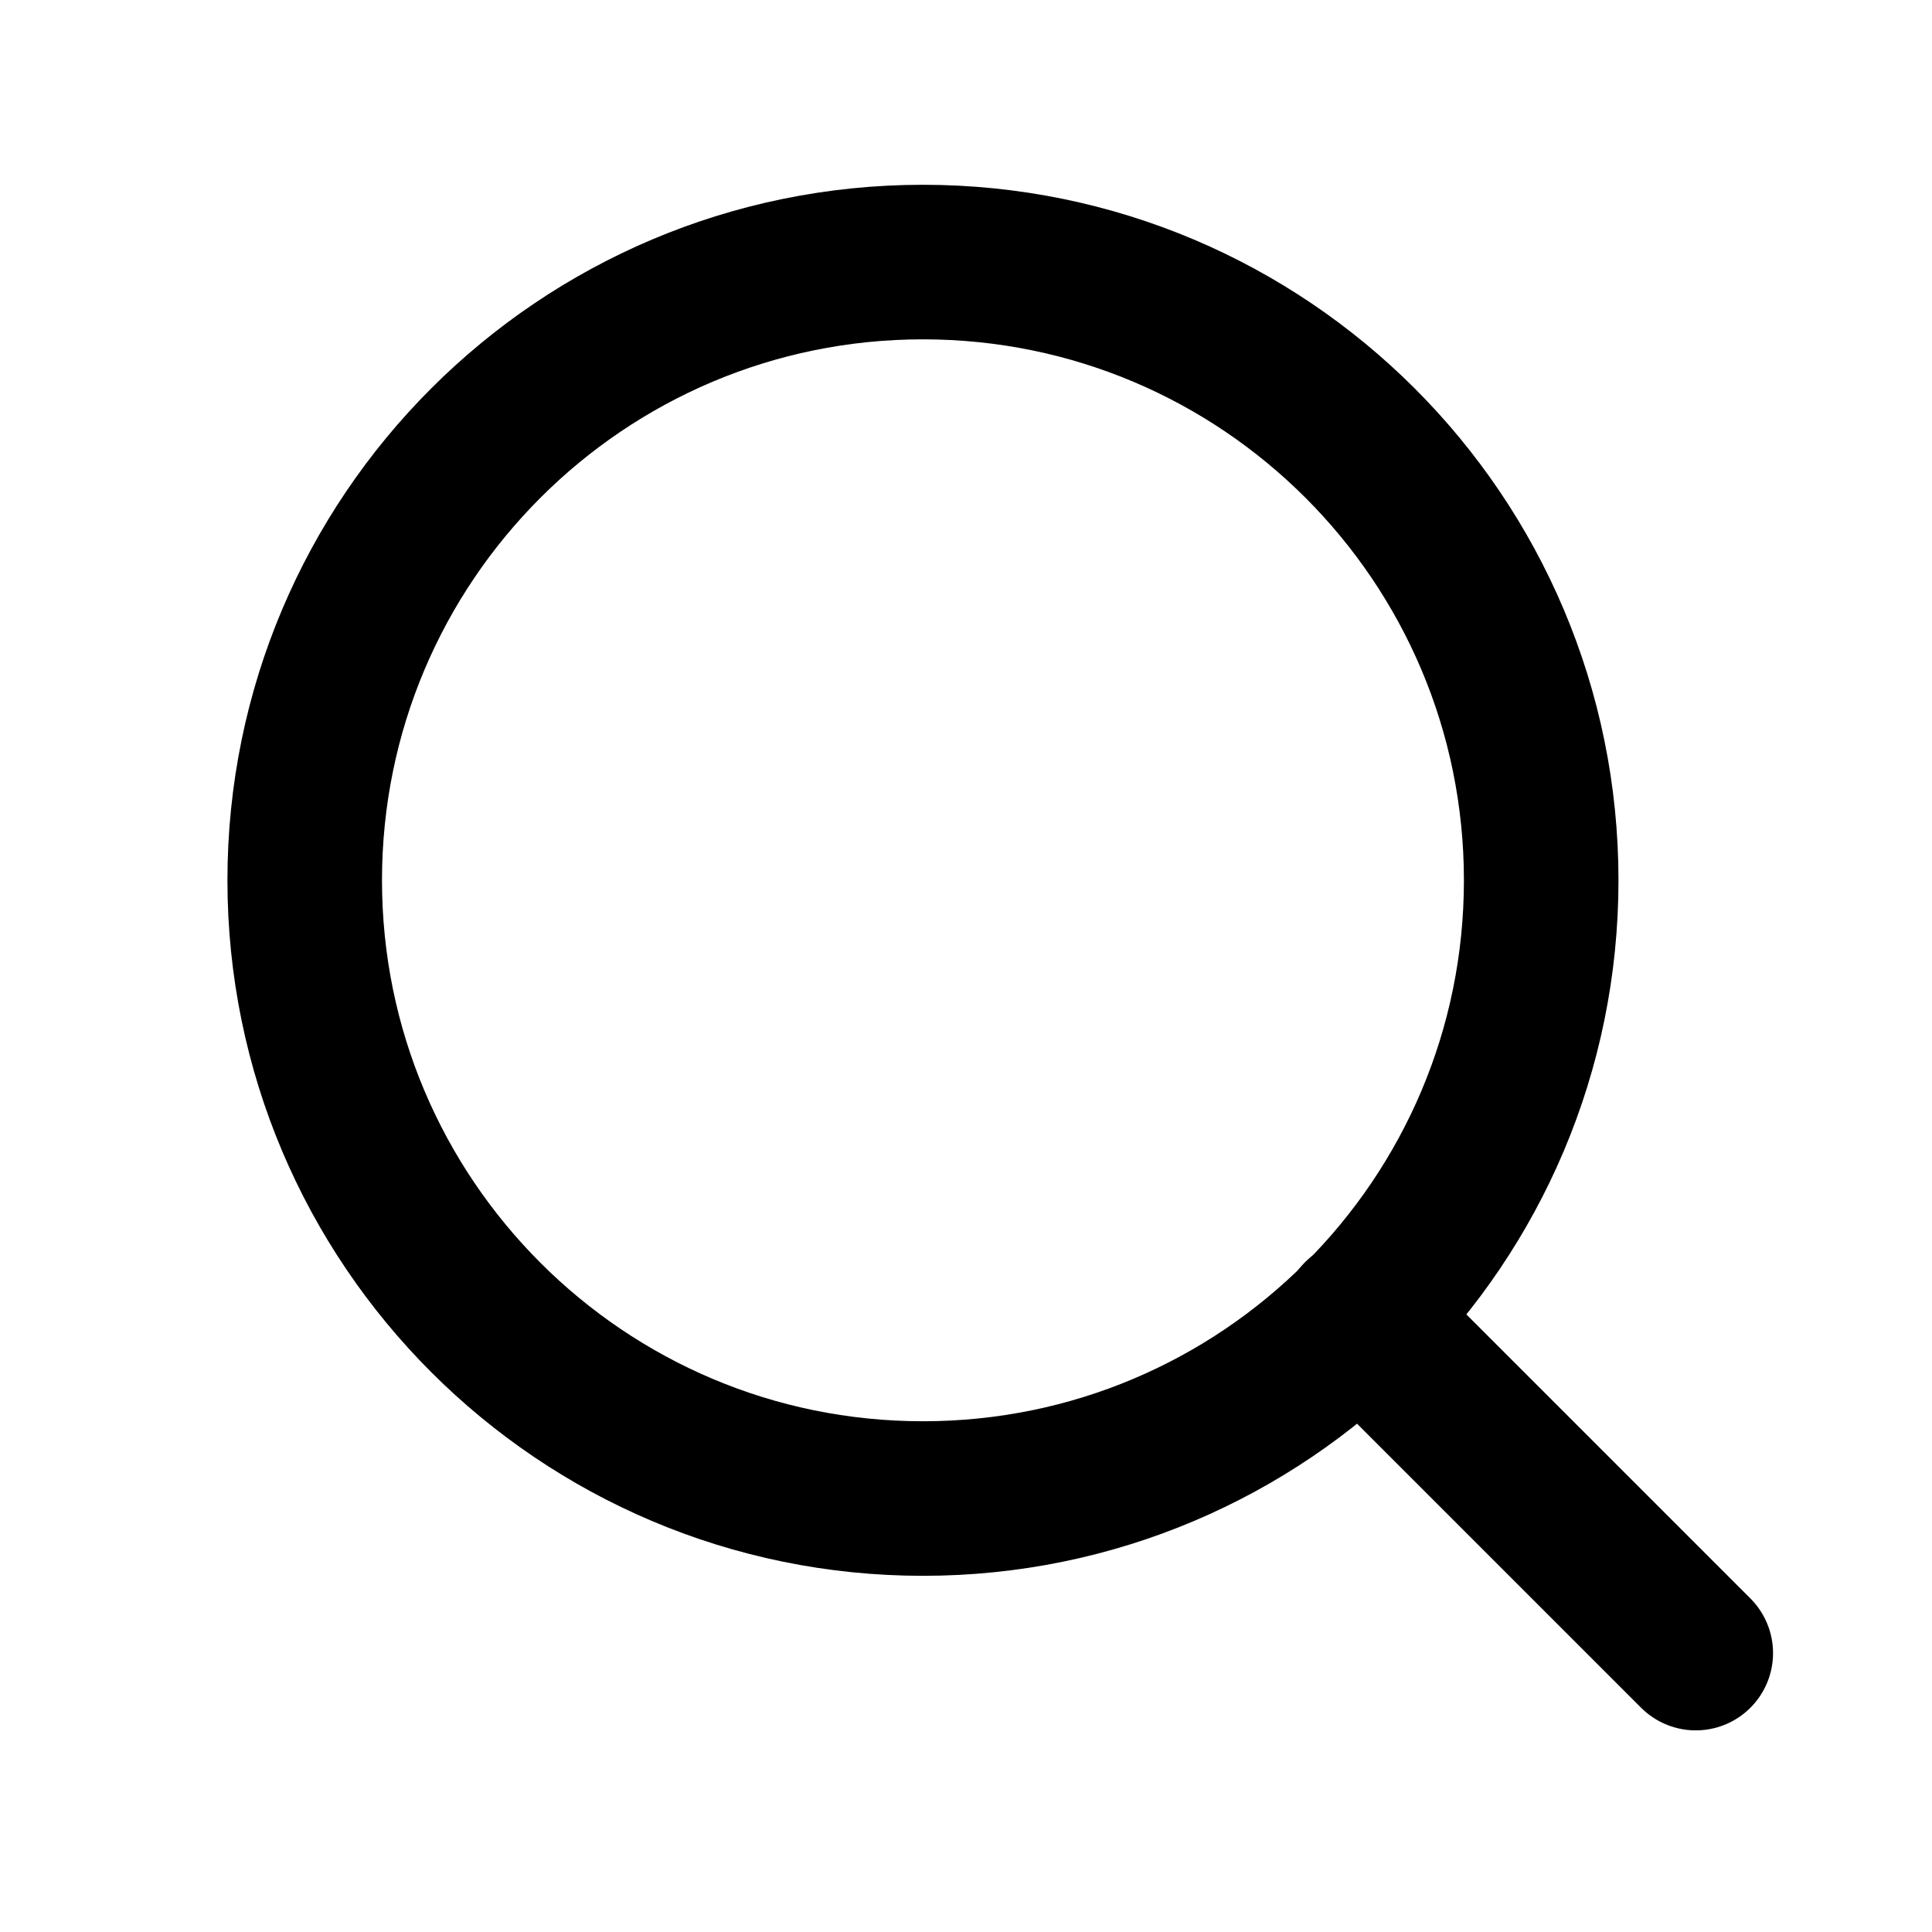
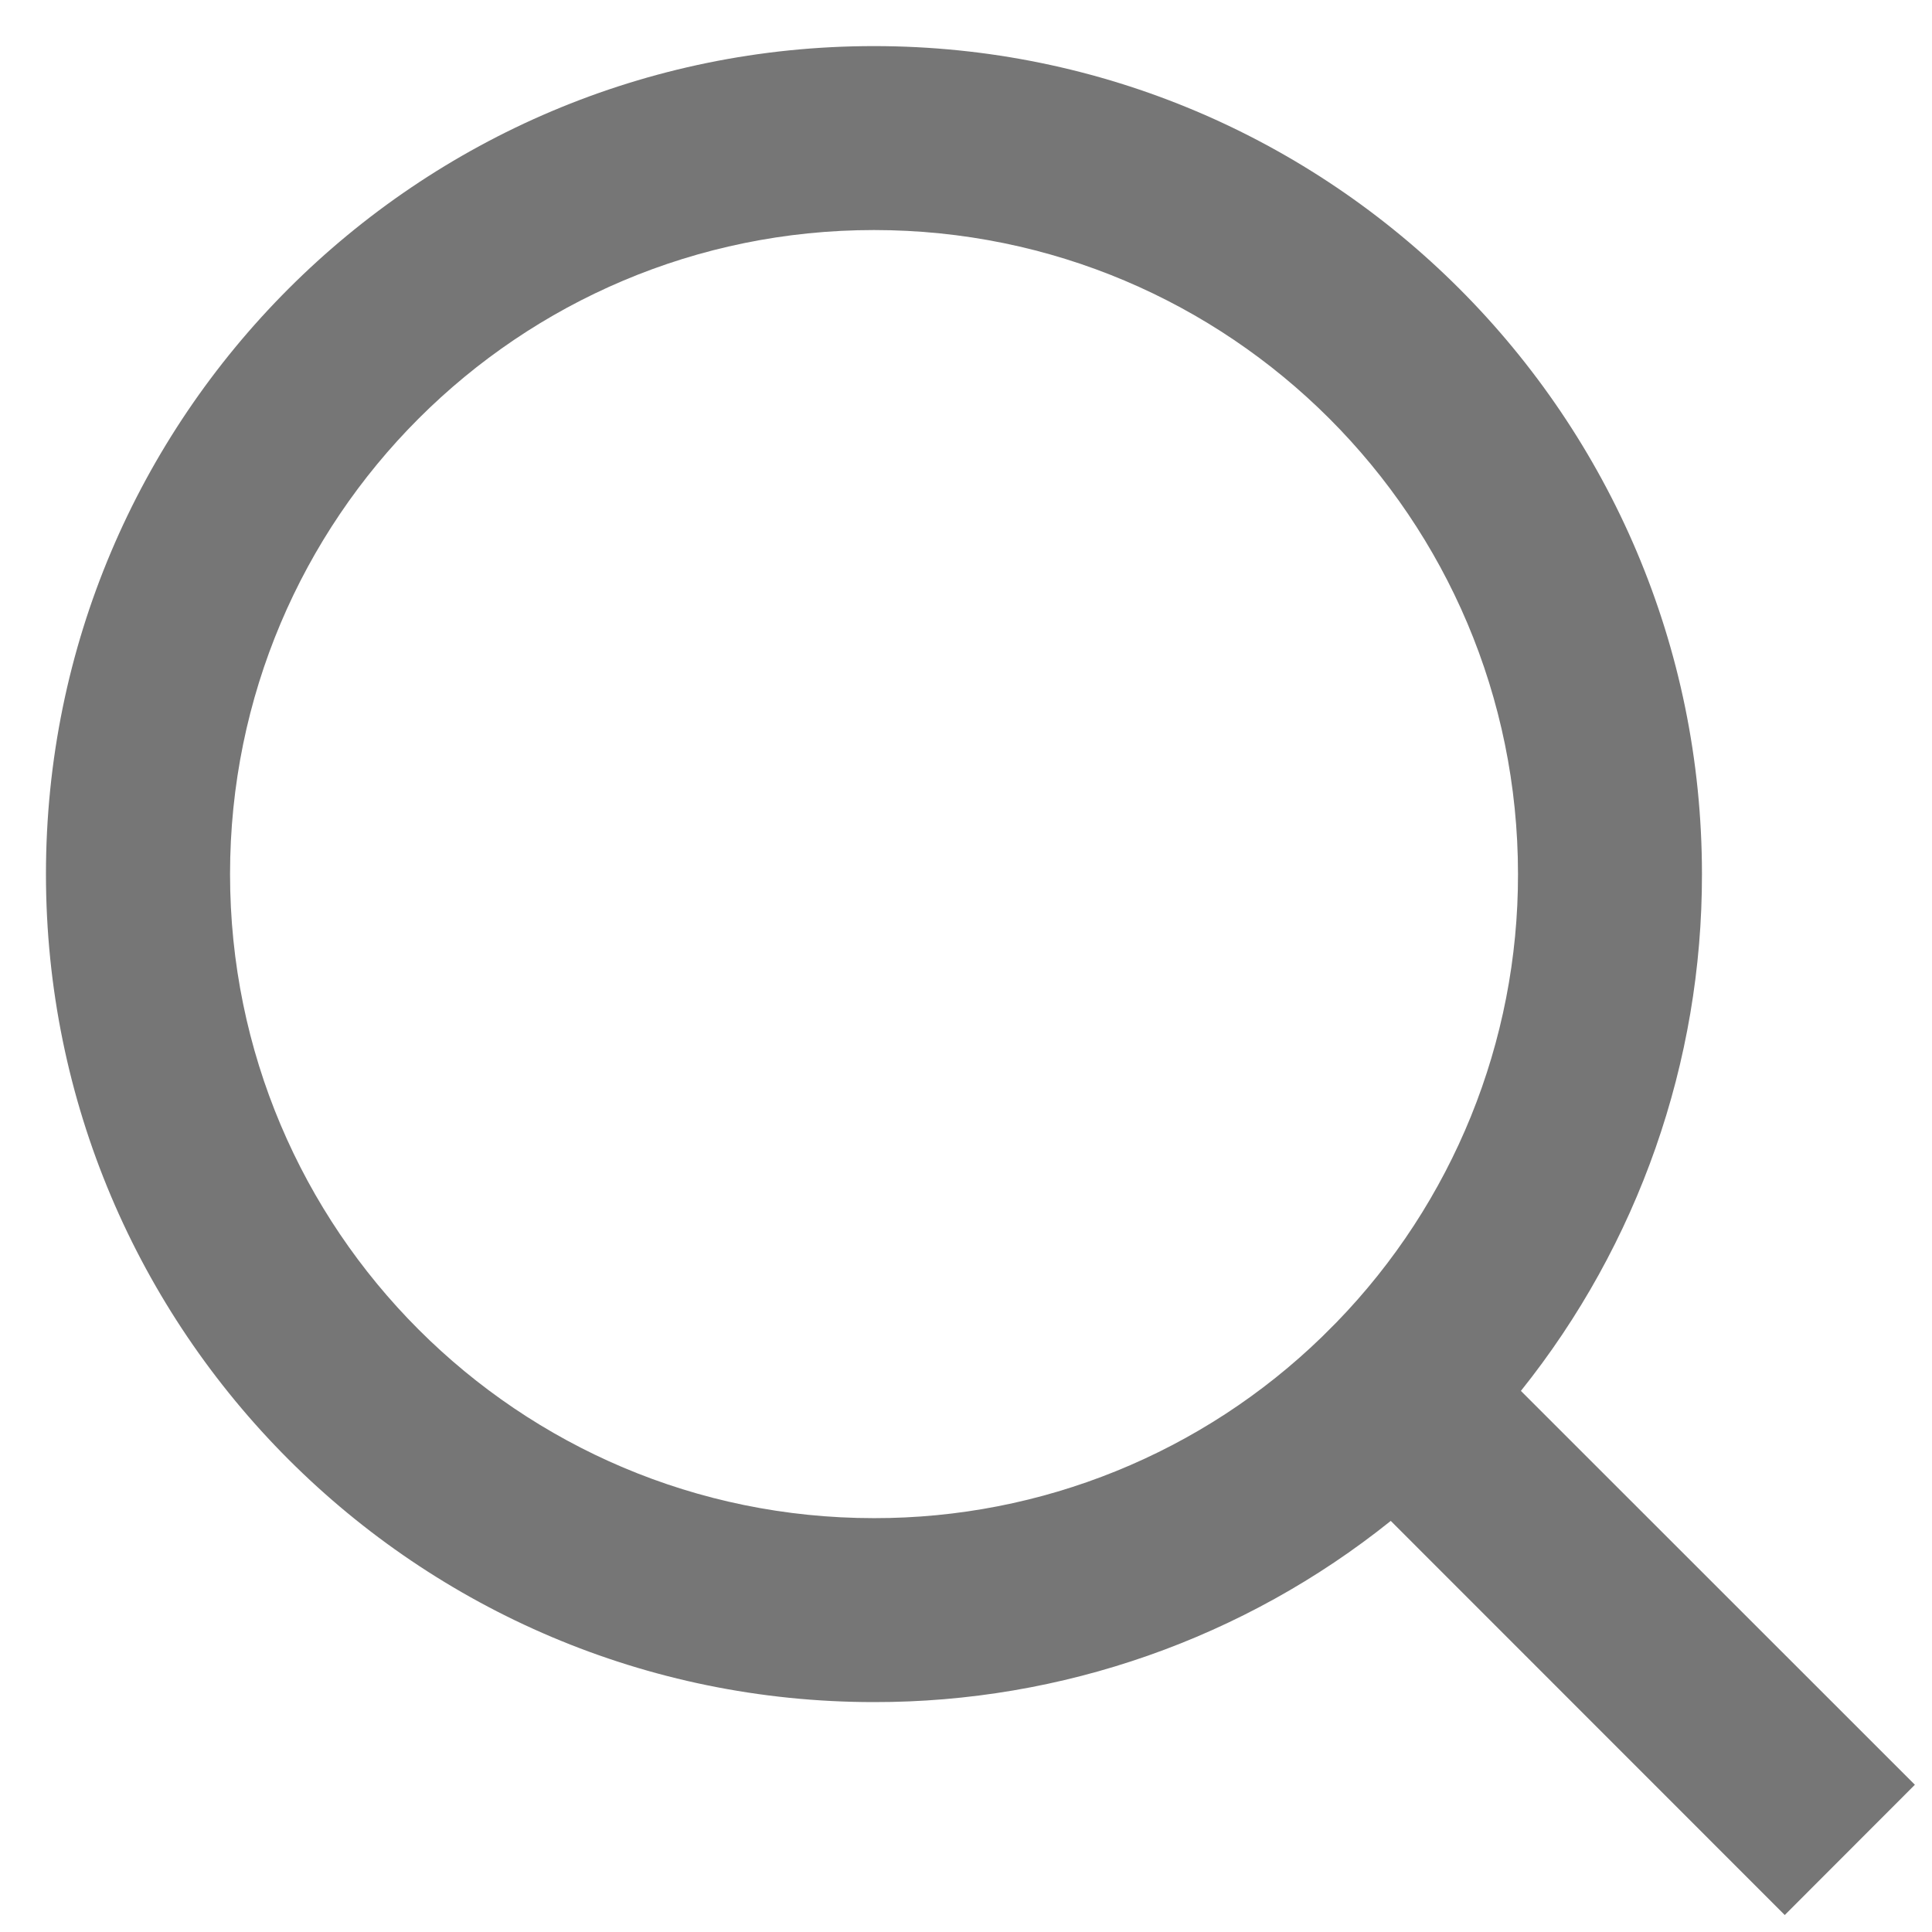
- <svg xmlns="http://www.w3.org/2000/svg" width="25" height="25" viewBox="0 0 25 25" fill="none">
-   <path d="M11.943 19.391C16.361 19.391 19.943 15.809 19.943 11.391C19.943 6.972 16.361 3.391 11.943 3.391C7.525 3.391 3.943 6.972 3.943 11.391C3.943 15.809 7.525 19.391 11.943 19.391Z" stroke="black" stroke-width="2" stroke-linecap="round" stroke-linejoin="round" />
-   <path d="M21.943 21.391L17.593 17.041" stroke="black" stroke-width="2" stroke-linecap="round" stroke-linejoin="round" />
+ <svg xmlns="http://www.w3.org/2000/svg" width="14" height="14" viewBox="0 0 14 14" fill="none">
+   <path d="M11.021 10.079L13.876 12.933L12.933 13.877L10.078 11.021C9.016 11.873 7.695 12.336 6.333 12.334C3.021 12.334 0.333 9.646 0.333 6.334C0.333 3.022 3.021 0.334 6.333 0.334C9.645 0.334 12.333 3.022 12.333 6.334C12.335 7.695 11.872 9.016 11.021 10.079ZM9.683 9.584C10.529 8.714 11.002 7.548 11 6.334C11 3.755 8.911 1.667 6.333 1.667C3.755 1.667 1.667 3.755 1.667 6.334C1.667 8.912 3.755 11.001 6.333 11.001C7.547 11.003 8.713 10.53 9.583 9.684L9.683 9.584Z" fill="#767676" />
</svg>
